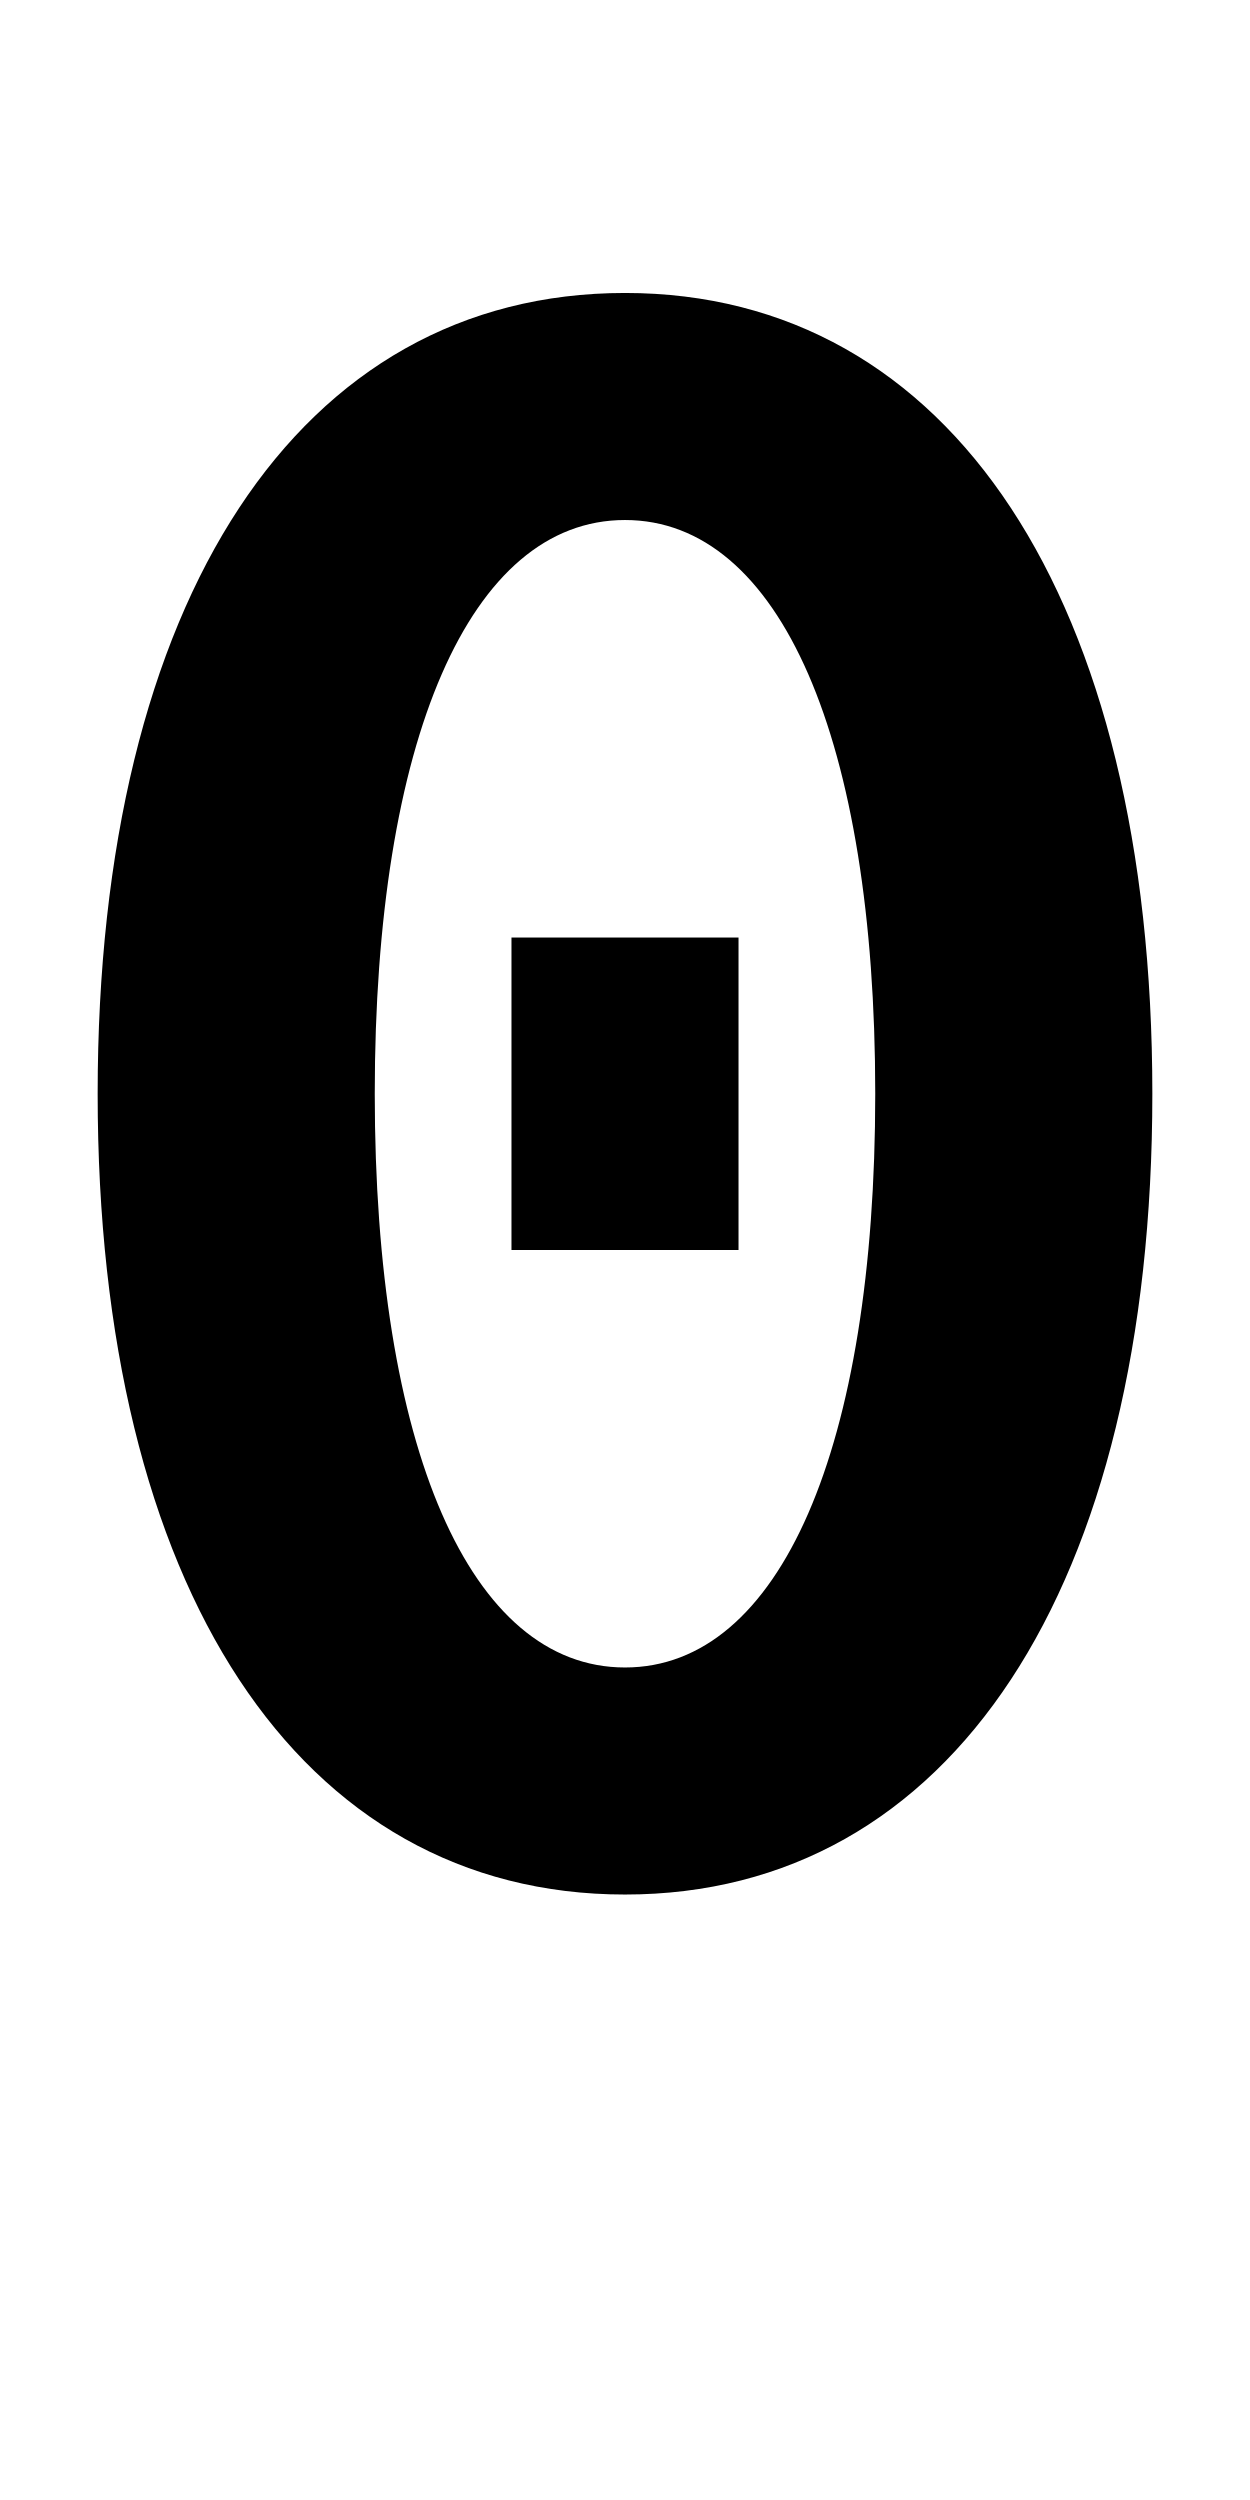
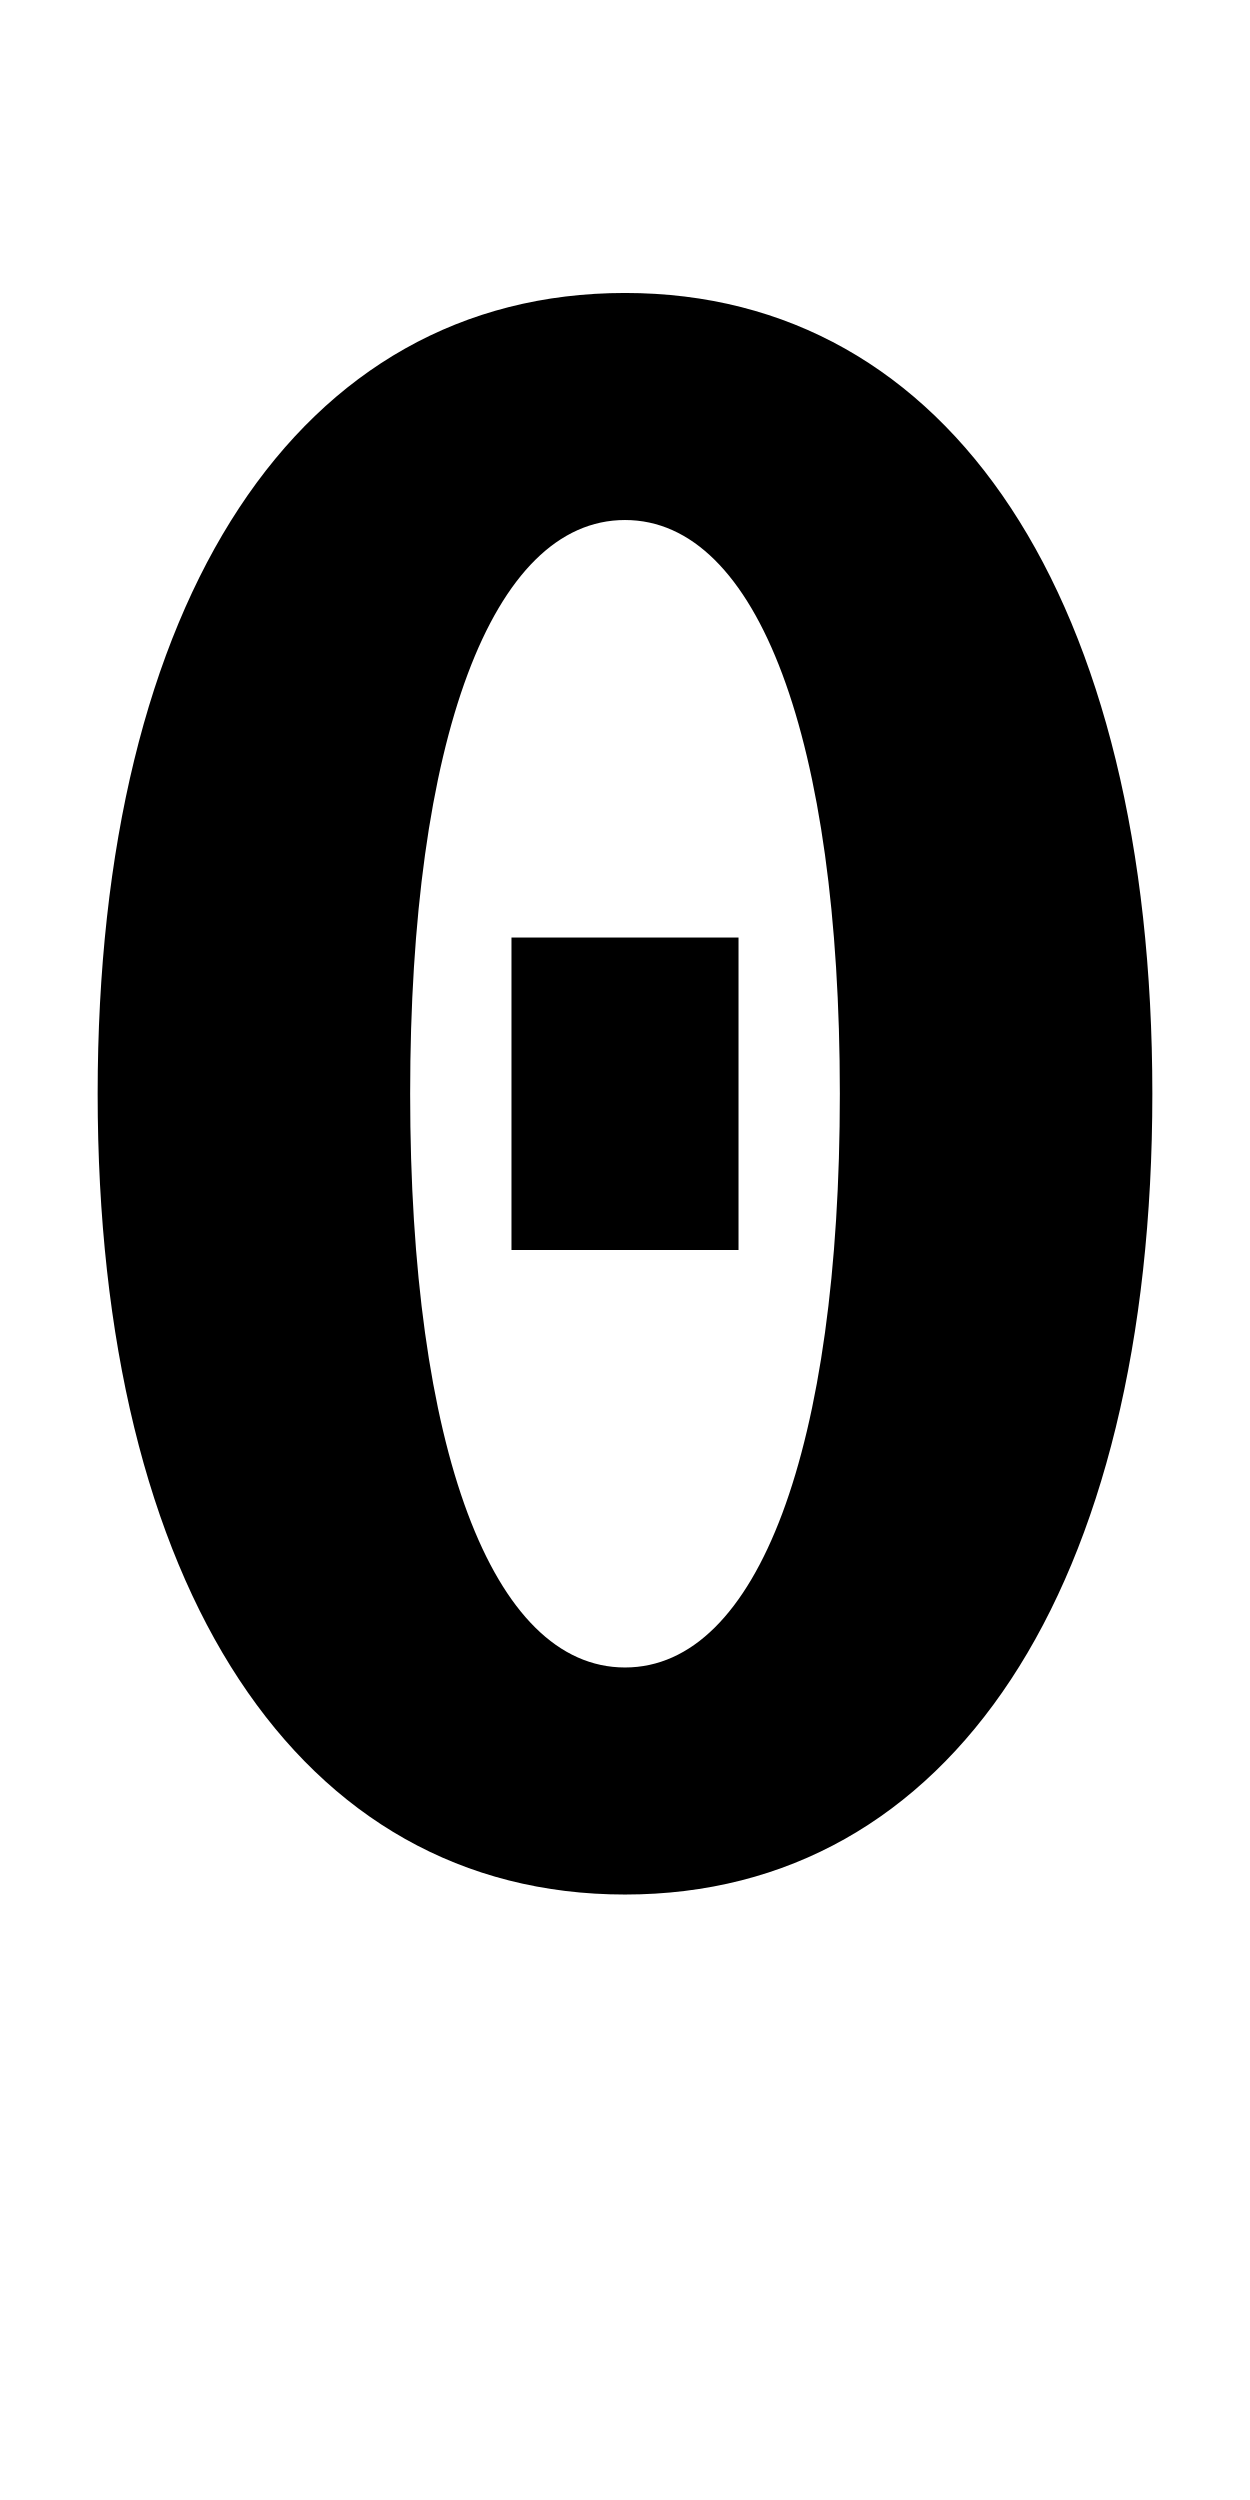
<svg xmlns="http://www.w3.org/2000/svg" version="1.1" width="1024" height="2048" id="svg3355">
  <defs id="defs3357" />
-   <path d="m 512,240 c -266.997,0 -432,251.002 -432,656 C 80,1300.998 244.996,1552 512,1552 c 267.004,0 432,-250.996 432,-656 0,-405.004 -165.003,-656 -432,-656 z M 512,426 C 638.996,426 717,605.998 717,896 717,1186.002 638.998,1366 512,1366 385.002,1366 307,1186.004 307,896 307,605.996 385.004,426 512,426 Z M 419,768 V 1024 H 605 V 768 Z" id="path3127-7-7" style="display:inline;fill:#000000;fill-opacity:1;stroke:none" />
+   <path d="m 512,240 c -266.997,0 -432,251.002 -432,656 C 80,1300.998 244.996,1552 512,1552 c 267.004,0 432,-250.996 432,-656 0,-405.004 -165.003,-656 -432,-656 z M 512,426 C 620.997,426 688,605.998 688,896 688,1186.002 621.001,1366 512,1366 402.999,1366 336,1186.004 336,896 336,605.996 403.003,426 512,426 Z M 419,768 V 1024 H 605 V 768 Z" id="path3127-7-7" style="display:inline;fill:#000000;fill-opacity:1;stroke:none" />
</svg>
